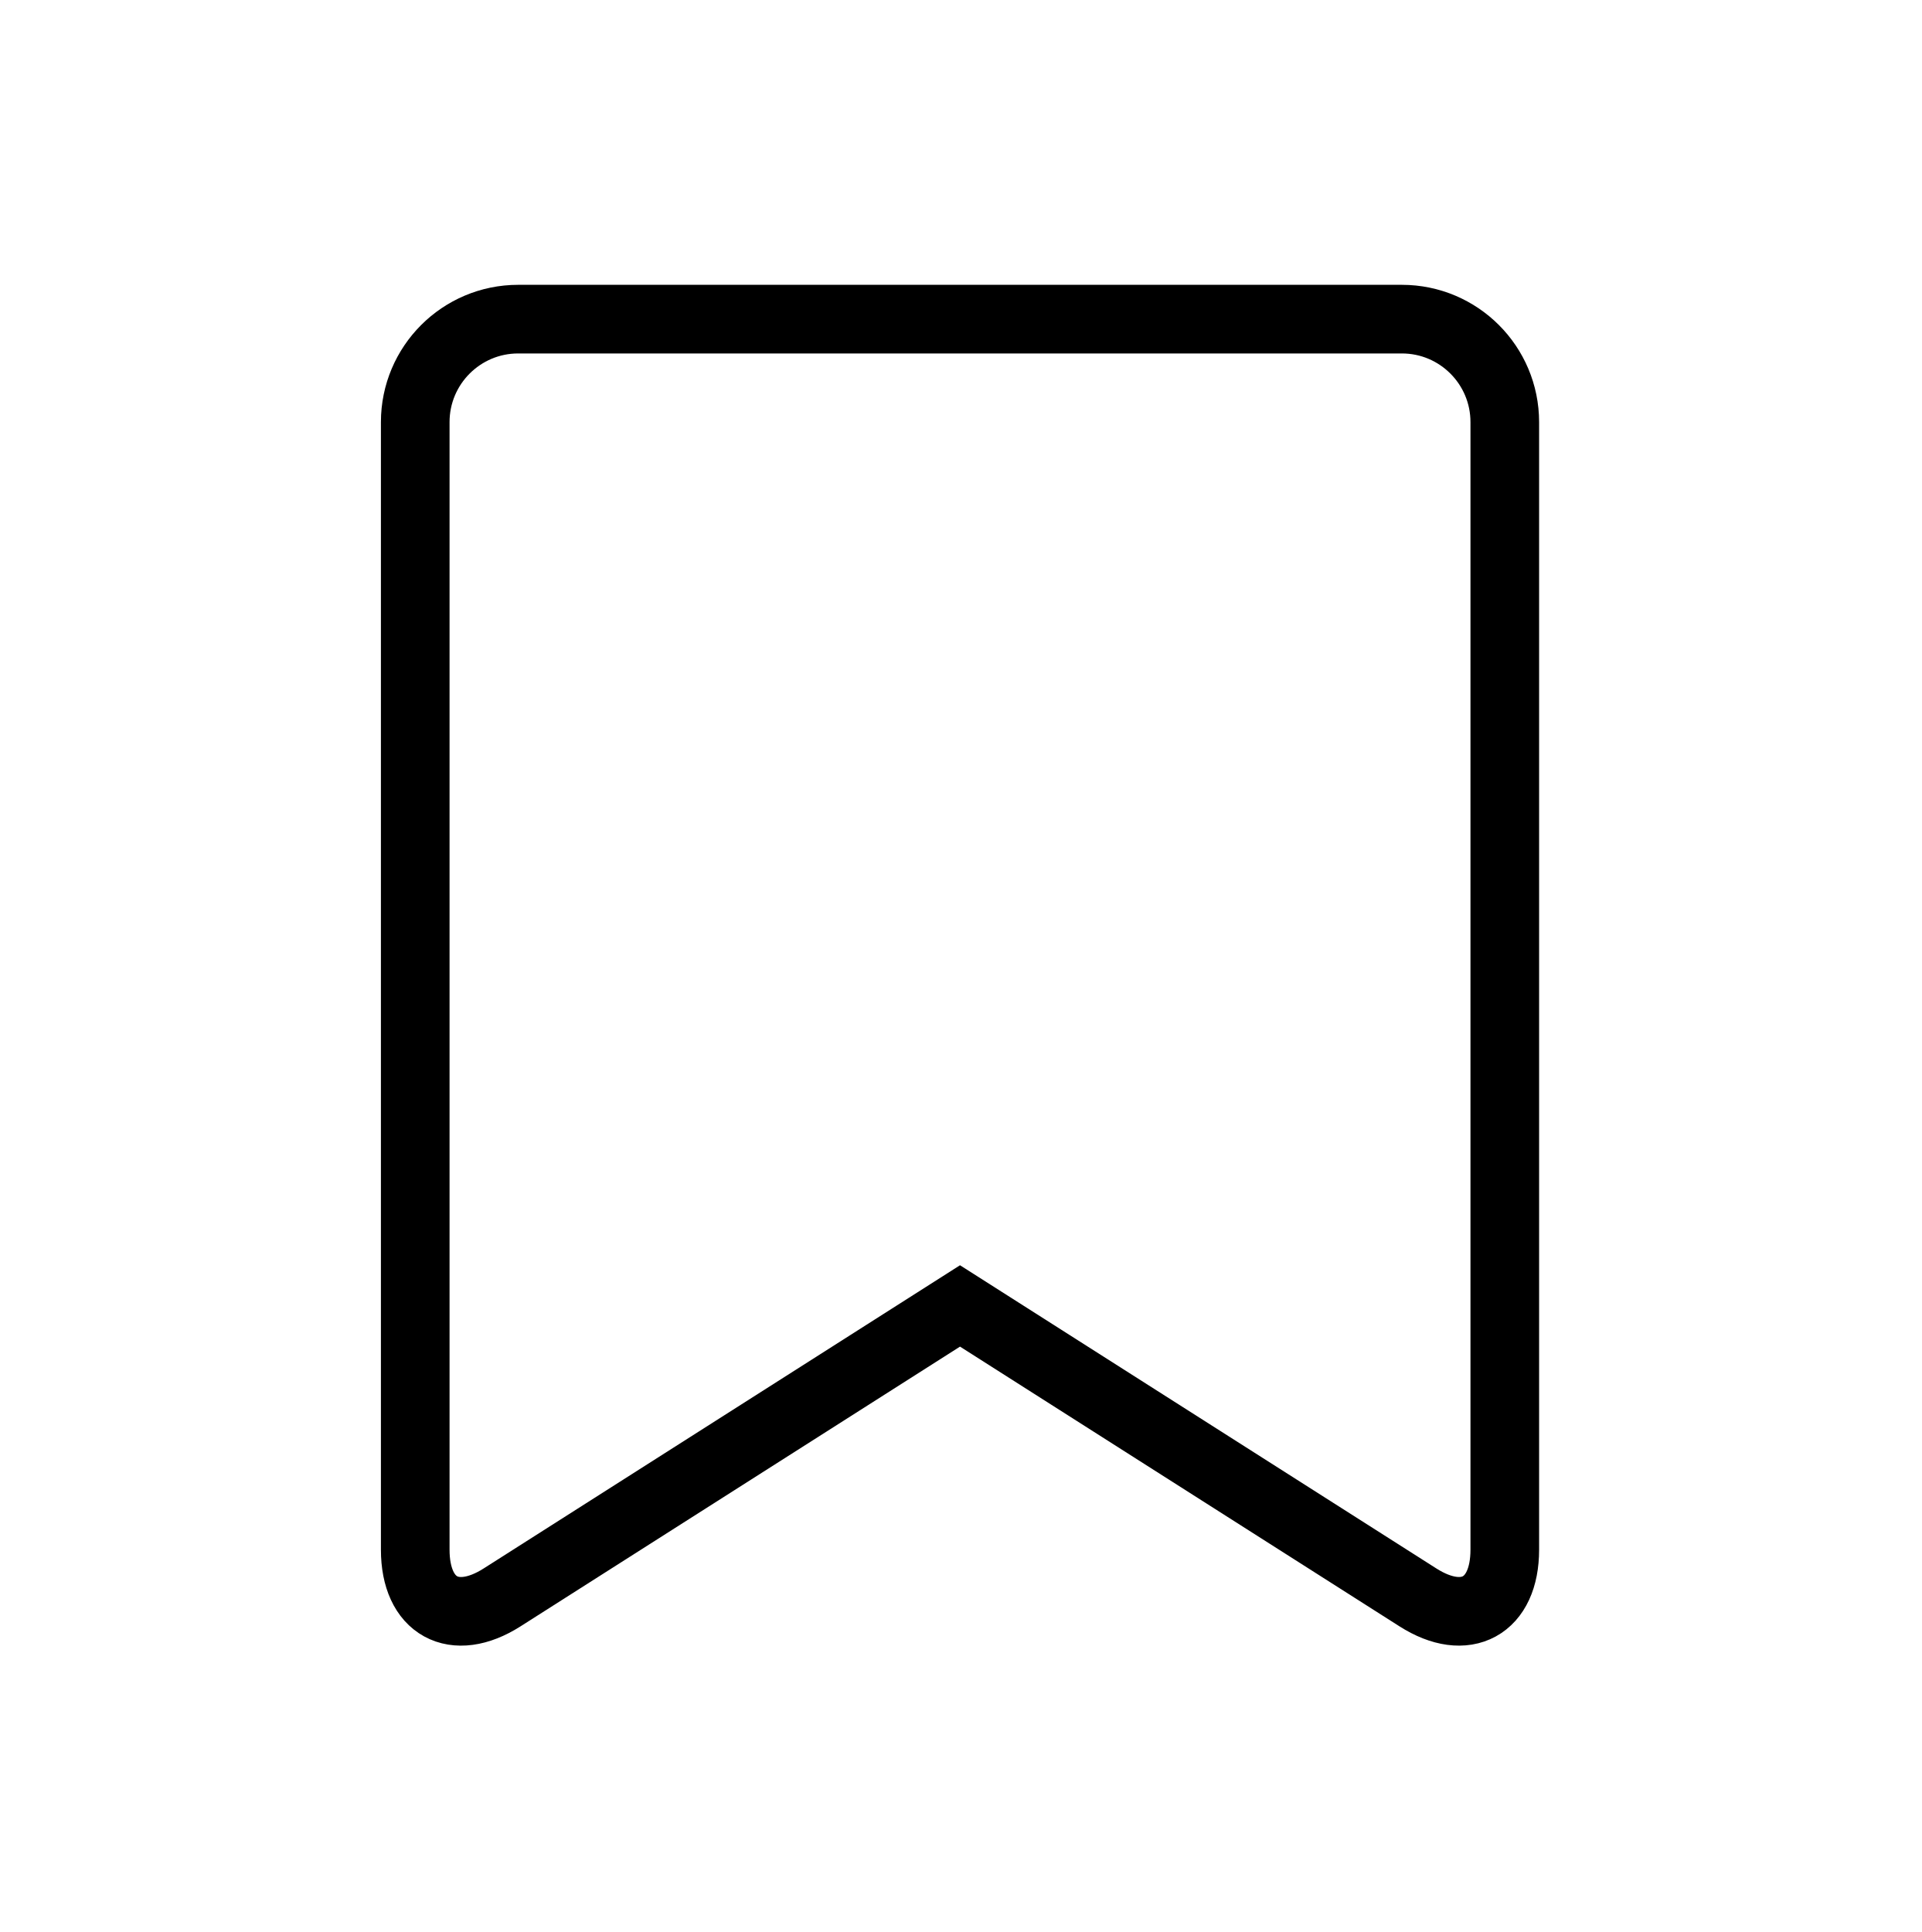
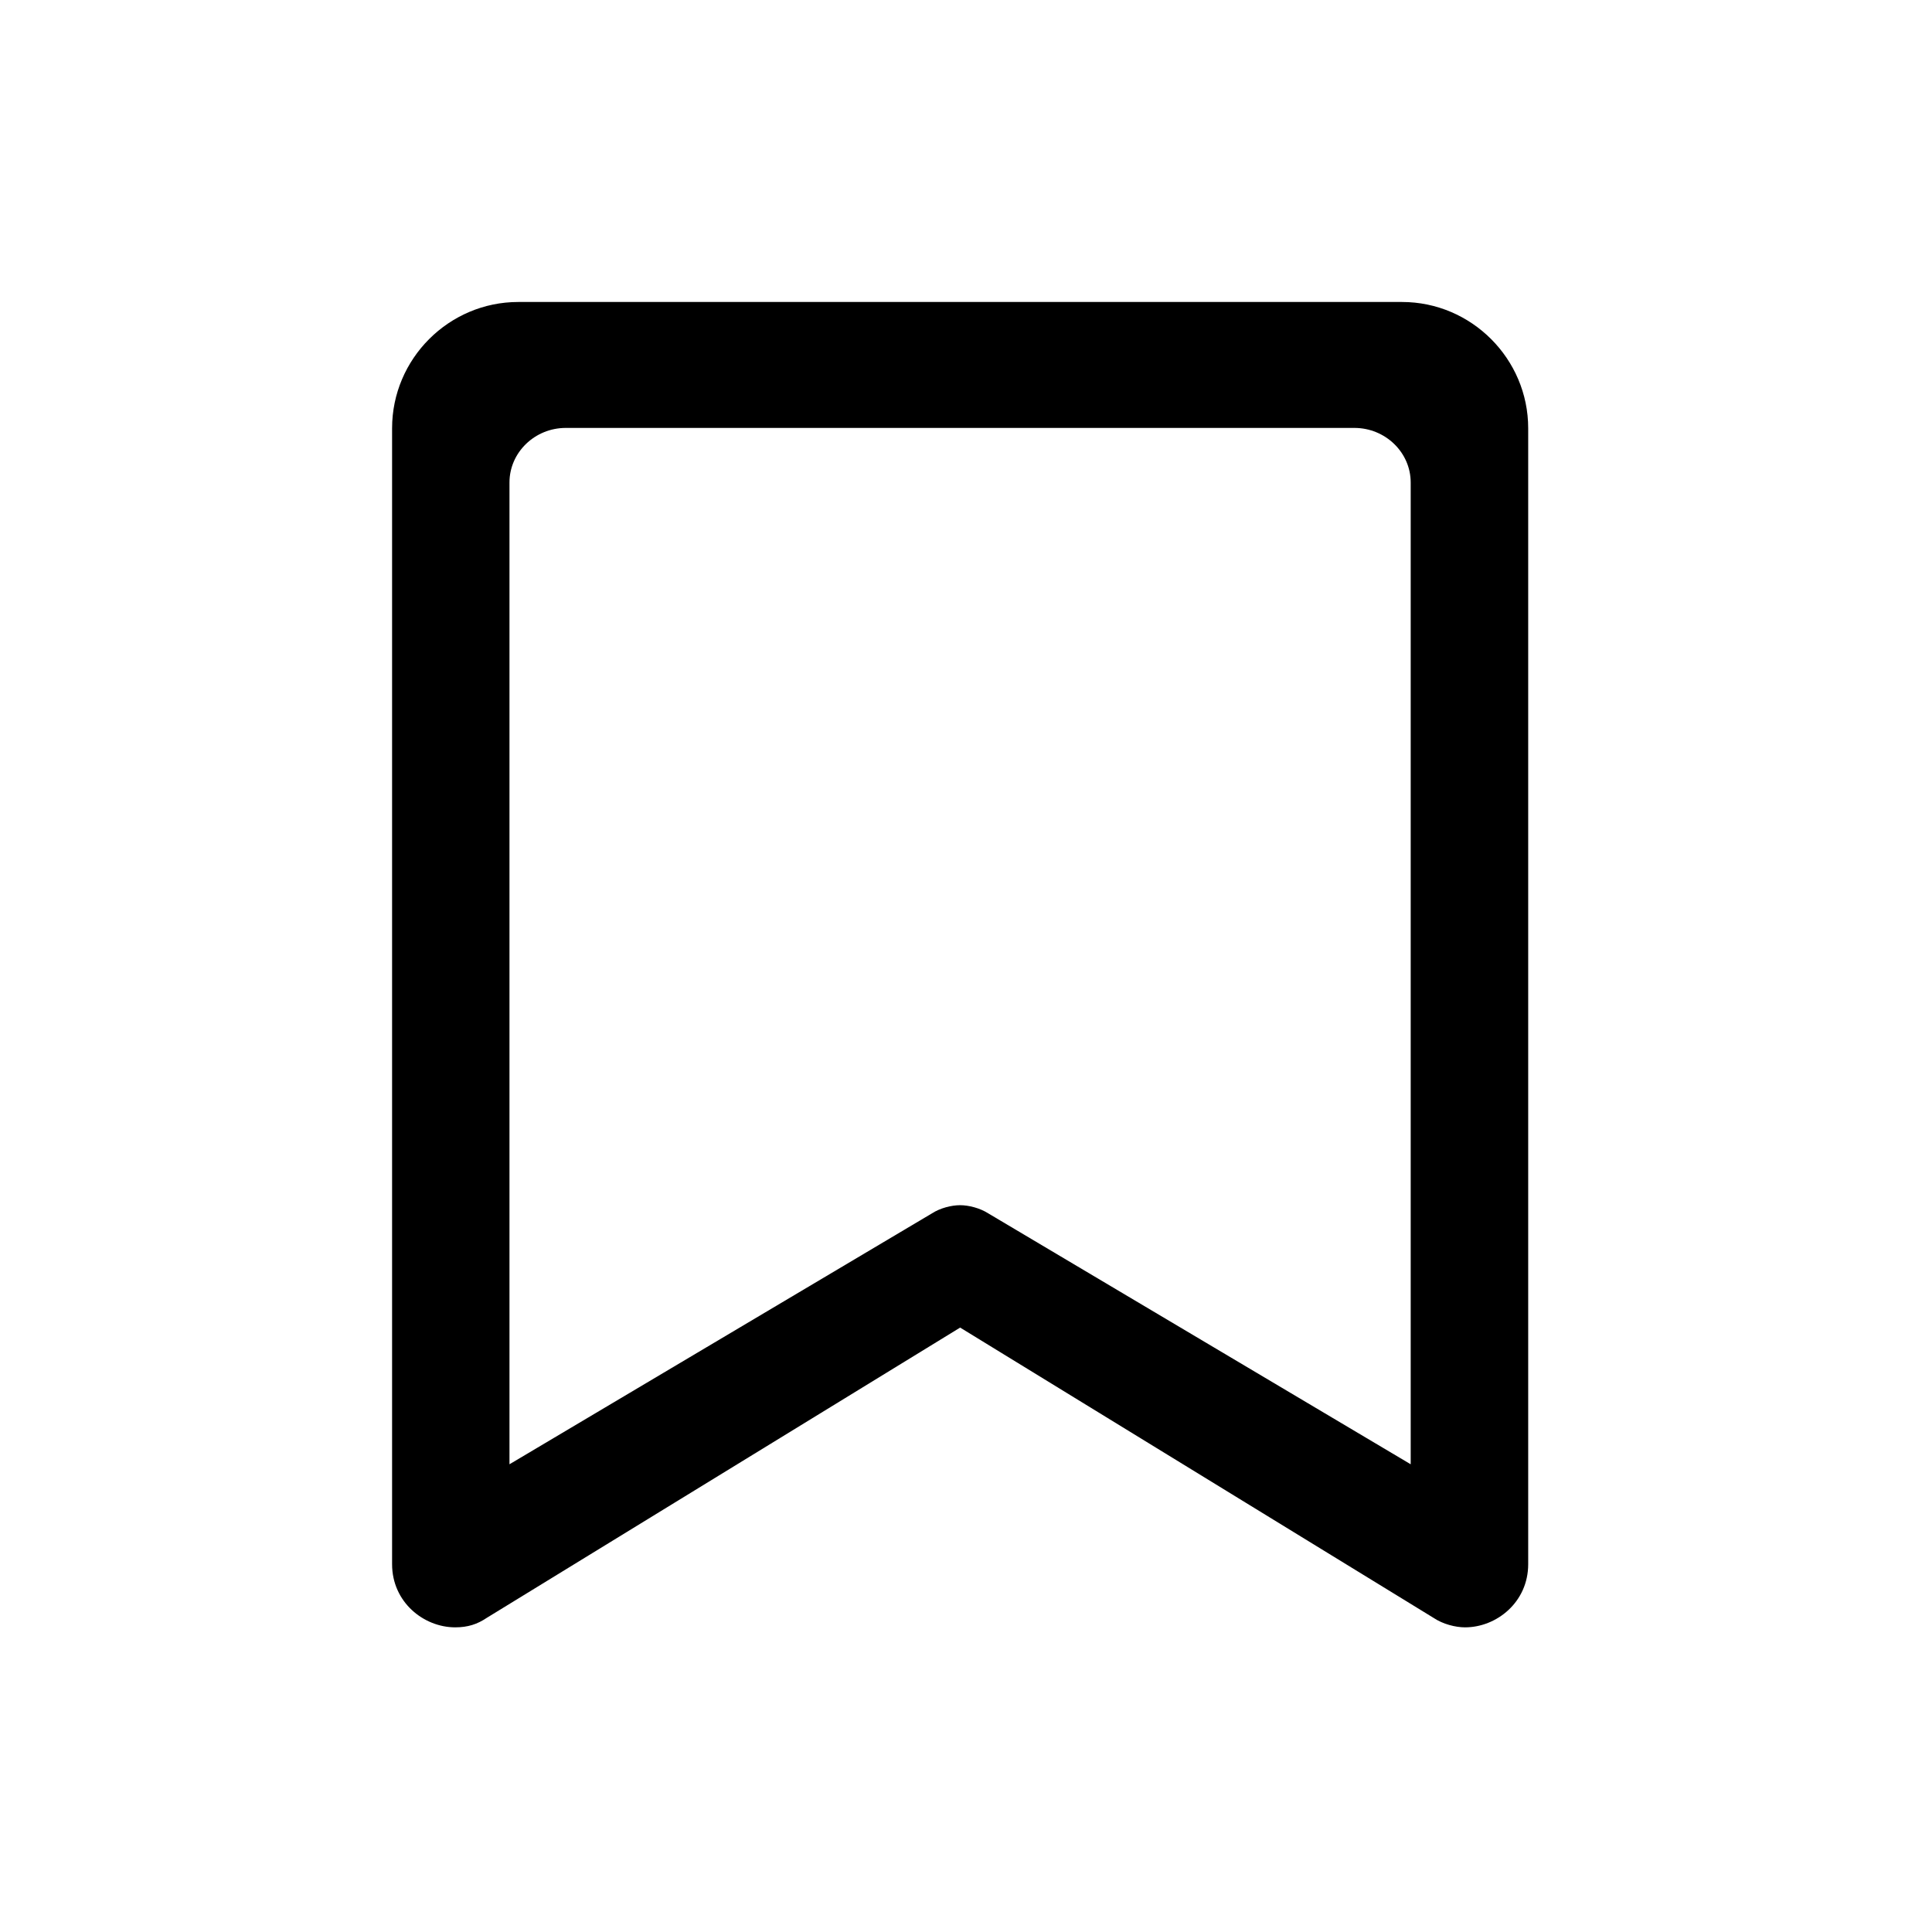
<svg xmlns="http://www.w3.org/2000/svg" width="560px" height="563px" viewBox="0 0 560 563" version="1.1">
  <defs />
  <g id="Page-1" stroke="none" stroke-width="1" fill="none" fill-rule="evenodd">
-     <g id="bookmark-outline-thick" stroke="#000000" stroke-width="20">
-       <path d="M121,123.009 C121,106.435 134.44,93 150.994,93 L408.502,93 C425.067,93 438.496,106.433 438.496,123.009 L438.496,451.597 C438.496,468.17 427.159,474.389 413.188,465.497 L279.748,380.559 L146.308,465.497 C132.331,474.393 121,468.172 121,451.597 L121,123.009 Z" id="Path-78" />
+     <g id="bookmark-outline-thick" fill="#000000">
+       <g id="new-vault-action" transform="translate(114, 88)">
+         <path d="M37.028,1.22507368e-14 C16.807,1.22507368e-14 0.255,16.552 0.255,36.8 L0.255,367.821 C0.255,378.869 9.455,386.221 18.655,386.221 C22.324,386.221 25.097,385.31 27.855,383.448 L165.786,298.869 L303.717,383.448 C306.476,385.31 310.159,386.221 312.917,386.221 C322.117,386.221 331.317,378.869 331.317,367.821 L331.317,36.8 C331.317,16.566 314.766,0 294.545,0 L37.055,0 L37.028,1.22507368e-14 Z M50.871,36.7 L280.669,36.7 C289.692,36.7 297.078,43.841 297.078,52.603 L297.078,338.7 L173.981,265.587 C171.519,264.014 168.232,263.203 165.77,263.203 C163.308,263.203 160.021,264.002 157.572,265.587 L34.462,338.7 L34.462,52.603 C34.462,43.853 41.836,36.7 50.871,36.7 Z" id="Shape" />
+       </g>
    </g>
  </g>
</svg>
